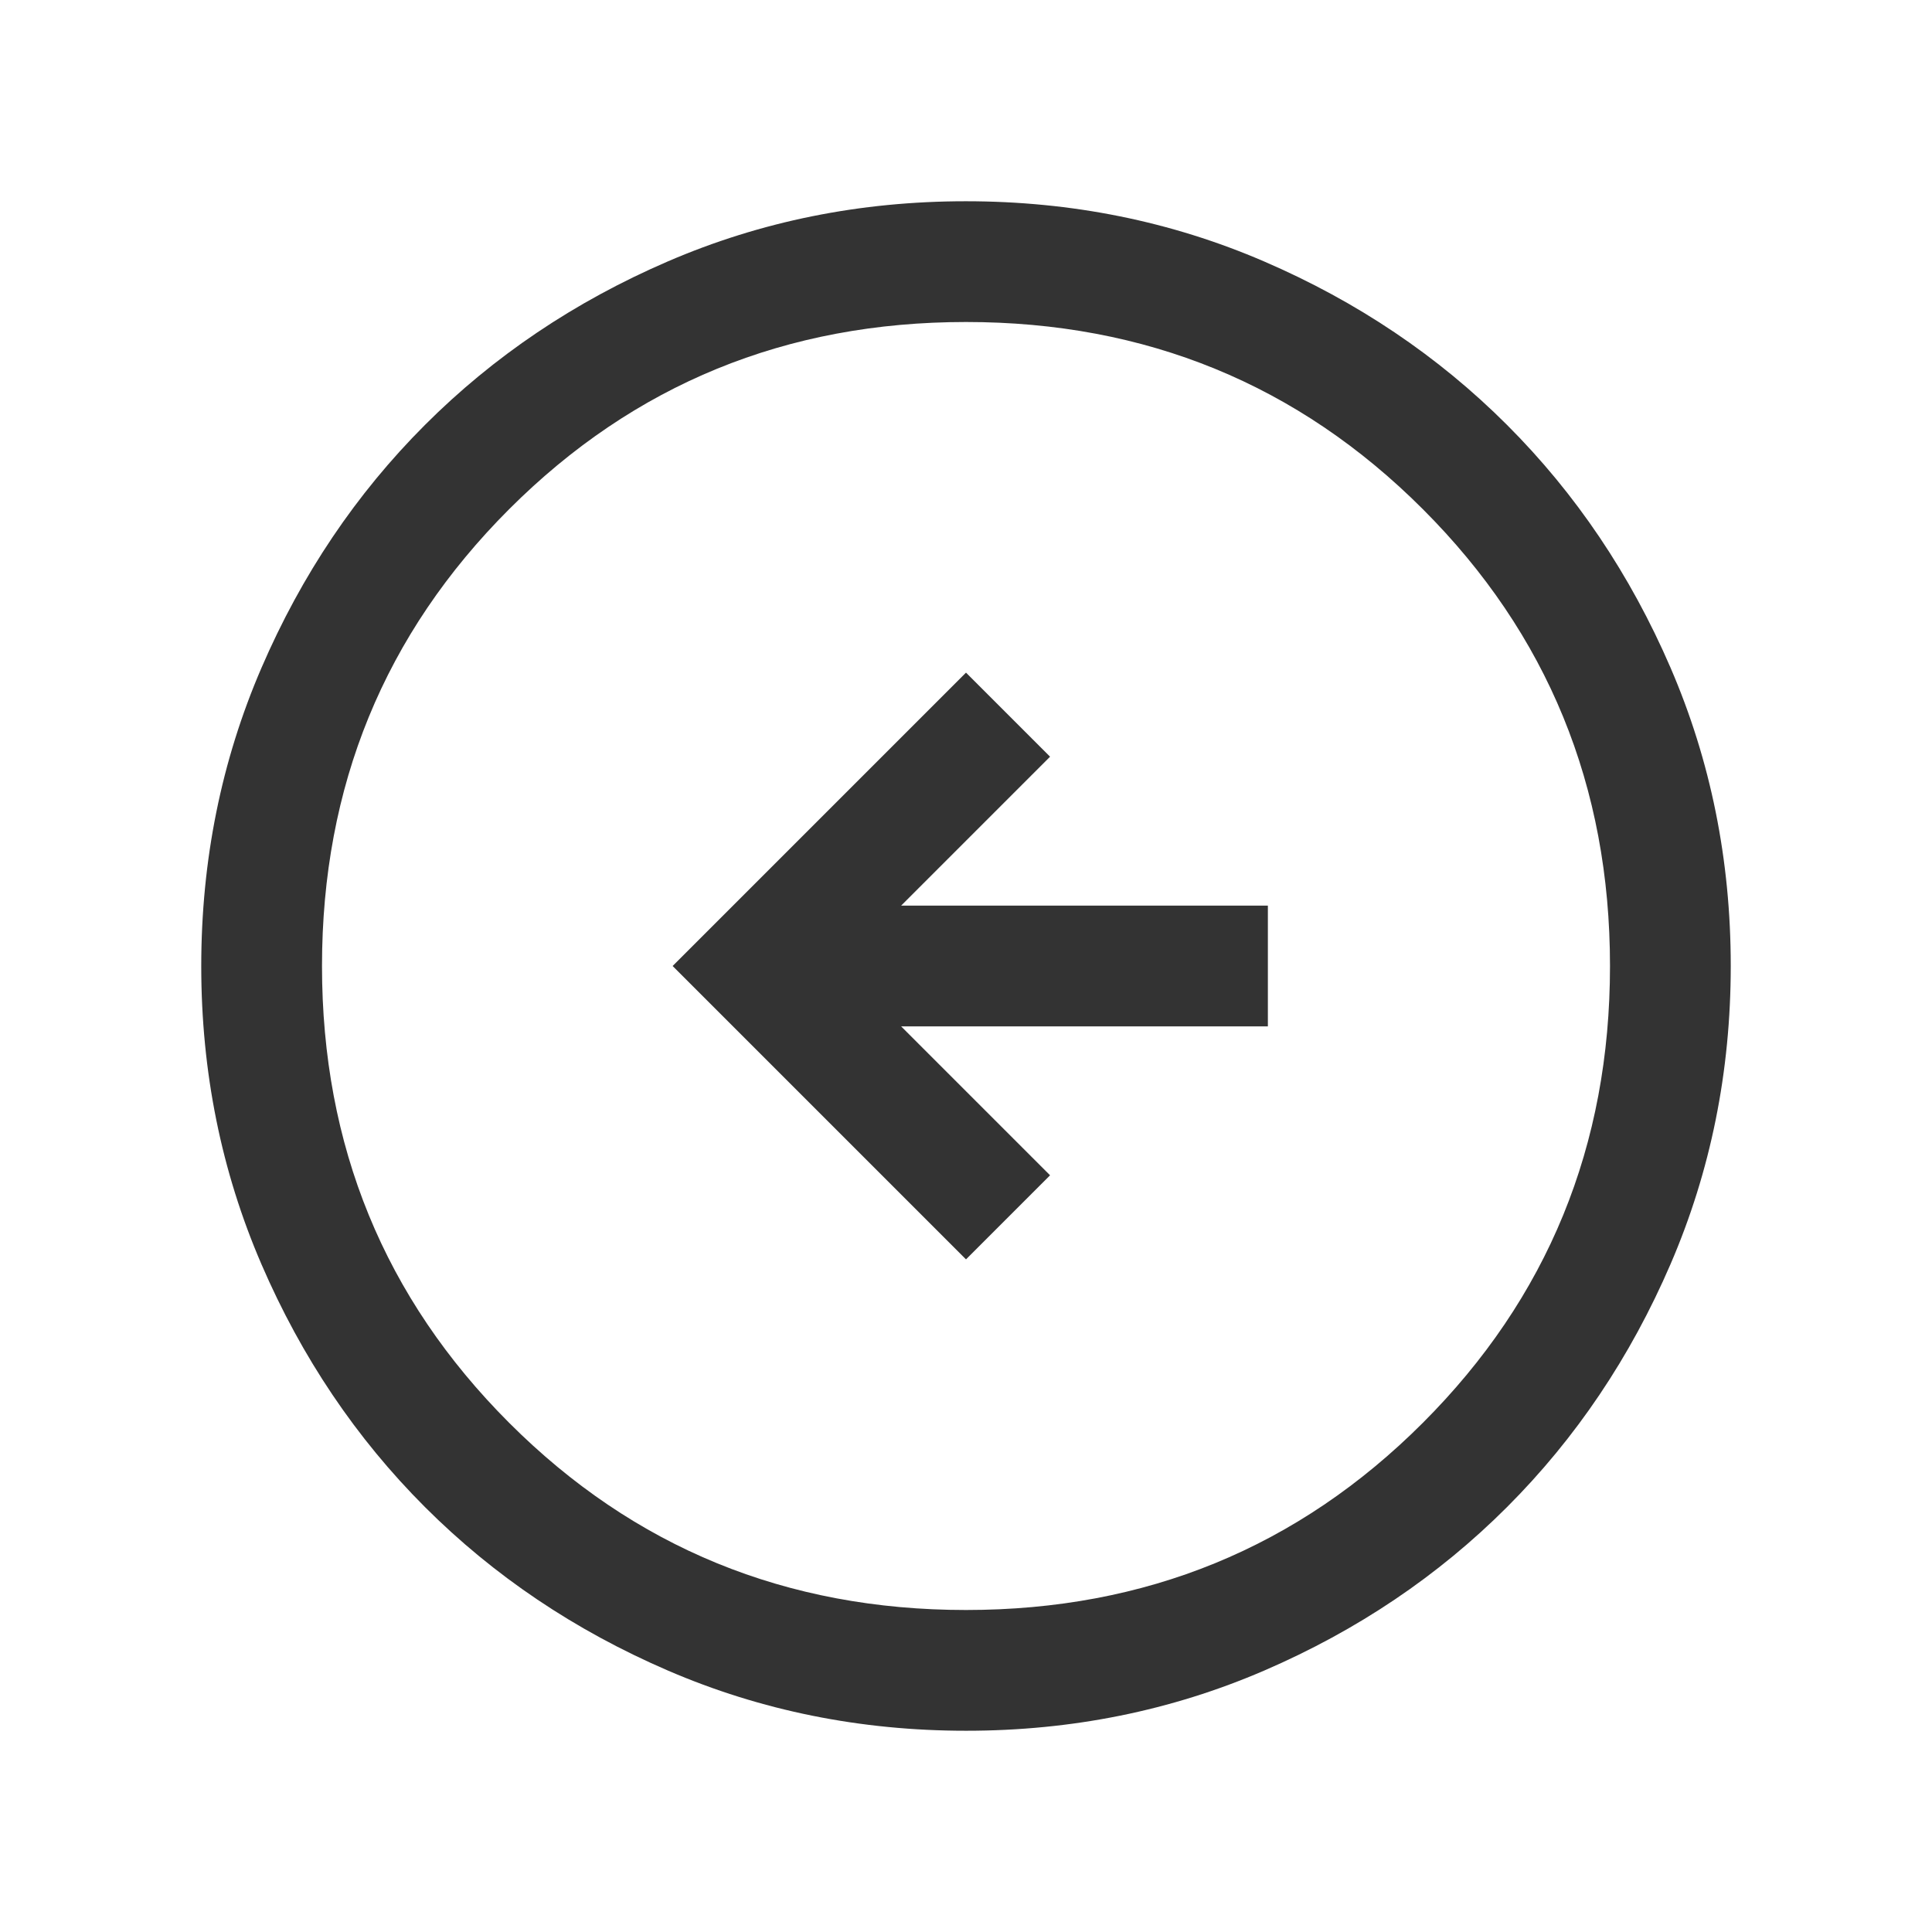
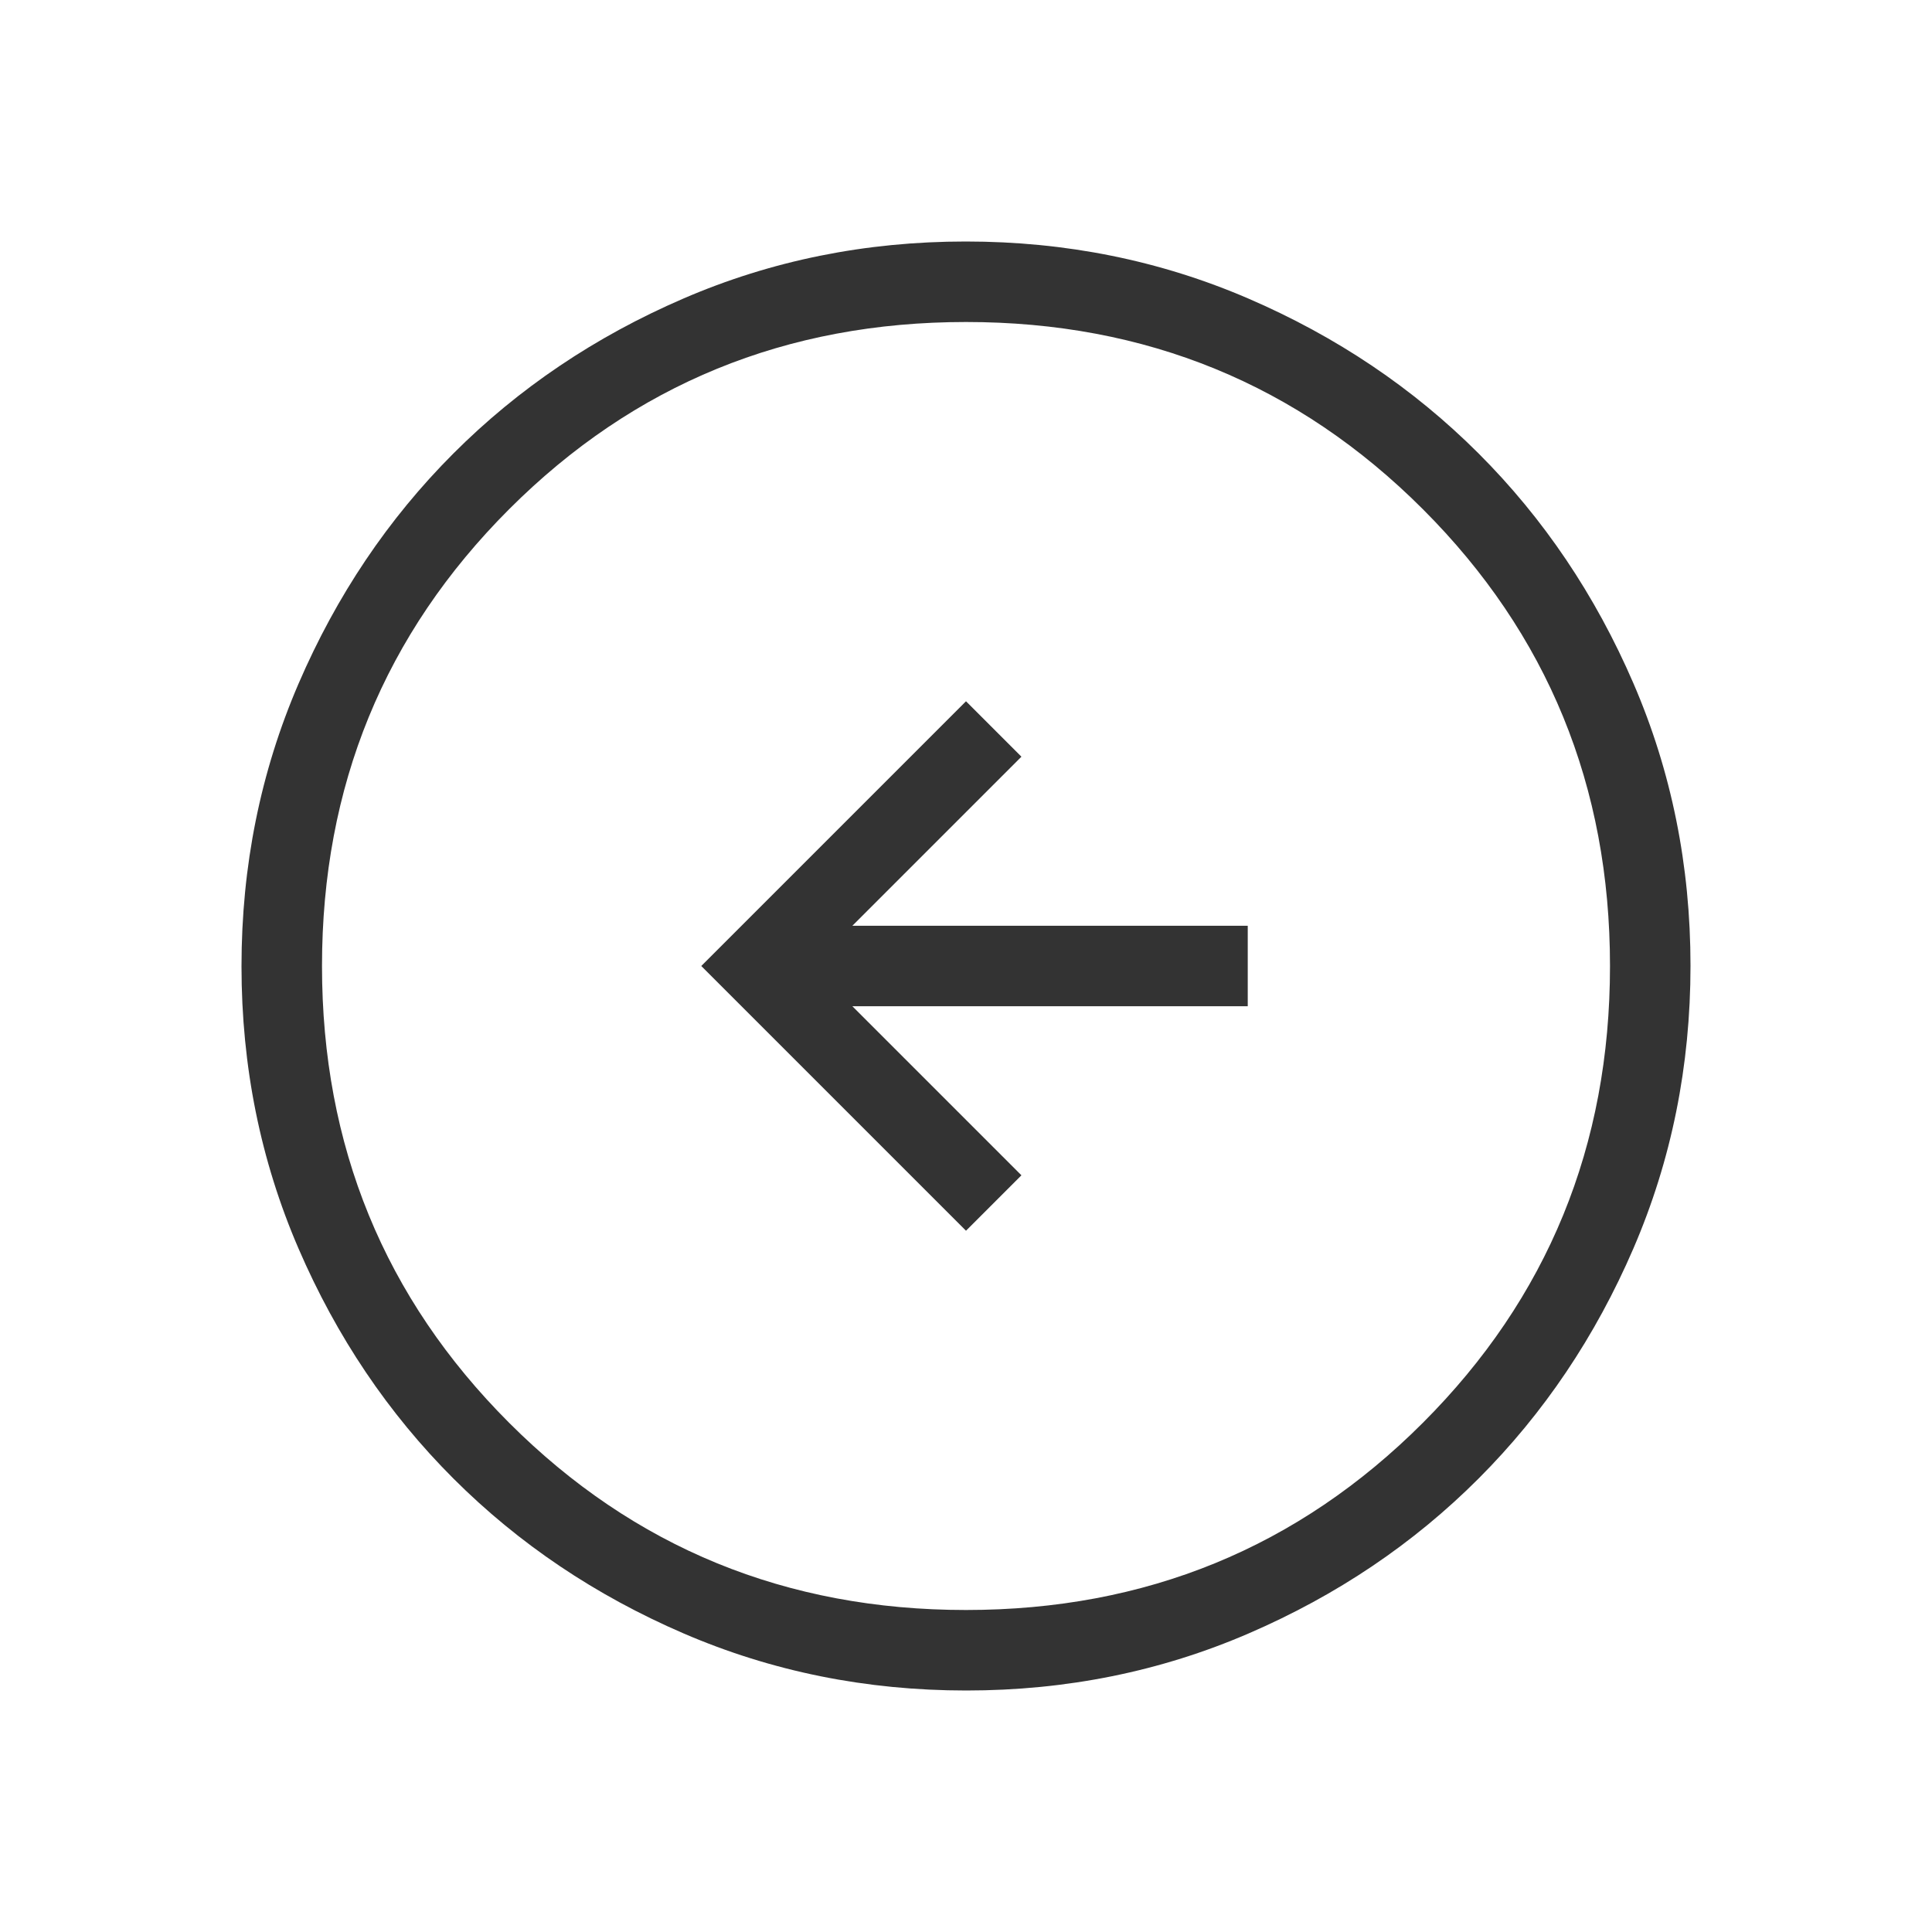
<svg xmlns="http://www.w3.org/2000/svg" height="24px" viewBox="0 -960 960 960" width="24px" fill="#333333">
-   <path d="M480-334.23 521.77-376l-74-74H630v-60H447.77l74-74L480-625.77 334.23-480 480-334.23Zm.07 234.23q-78.84 0-148.21-29.92t-120.68-81.21q-51.31-51.29-81.25-120.63Q100-401.1 100-479.93q0-78.84 29.92-148.21t81.21-120.68q51.29-51.31 120.63-81.25Q401.1-860 479.93-860q78.84 0 148.21 29.92t120.68 81.21q51.31 51.29 81.25 120.63Q860-558.9 860-480.07q0 78.84-29.92 148.21t-81.21 120.68q-51.29 51.31-120.63 81.25Q558.9-100 480.07-100Zm-.07-60q134 0 227-93t93-227q0-134-93-227t-227-93q-134 0-227 93t-93 227q0 134 93 227t227 93Zm0-320Z" />
+   <path d="M480-348.46 507.54-376l-84-84H620v-40H423.54l84-84L480-611.54 348.46-480 480-348.46Zm.13 228.46q-74.67 0-140.41-28.34-65.73-28.34-114.36-76.92-48.63-48.58-76.99-114.26Q120-405.19 120-479.87q0-74.67 28.34-140.41 28.34-65.73 76.92-114.36 48.58-48.63 114.26-76.99Q405.19-840 479.87-840q74.67 0 140.41 28.34 65.73 28.34 114.36 76.92 48.63 48.58 76.99 114.26Q840-554.81 840-480.13q0 74.67-28.34 140.41-28.34 65.73-76.92 114.36-48.58 48.63-114.26 76.99Q554.81-120 480.13-120Zm-.13-40q134 0 227-93t93-227q0-134-93-227t-227-93q-134 0-227 93t-93 227q0 134 93 227t227 93Zm0-320Z" />
</svg>
